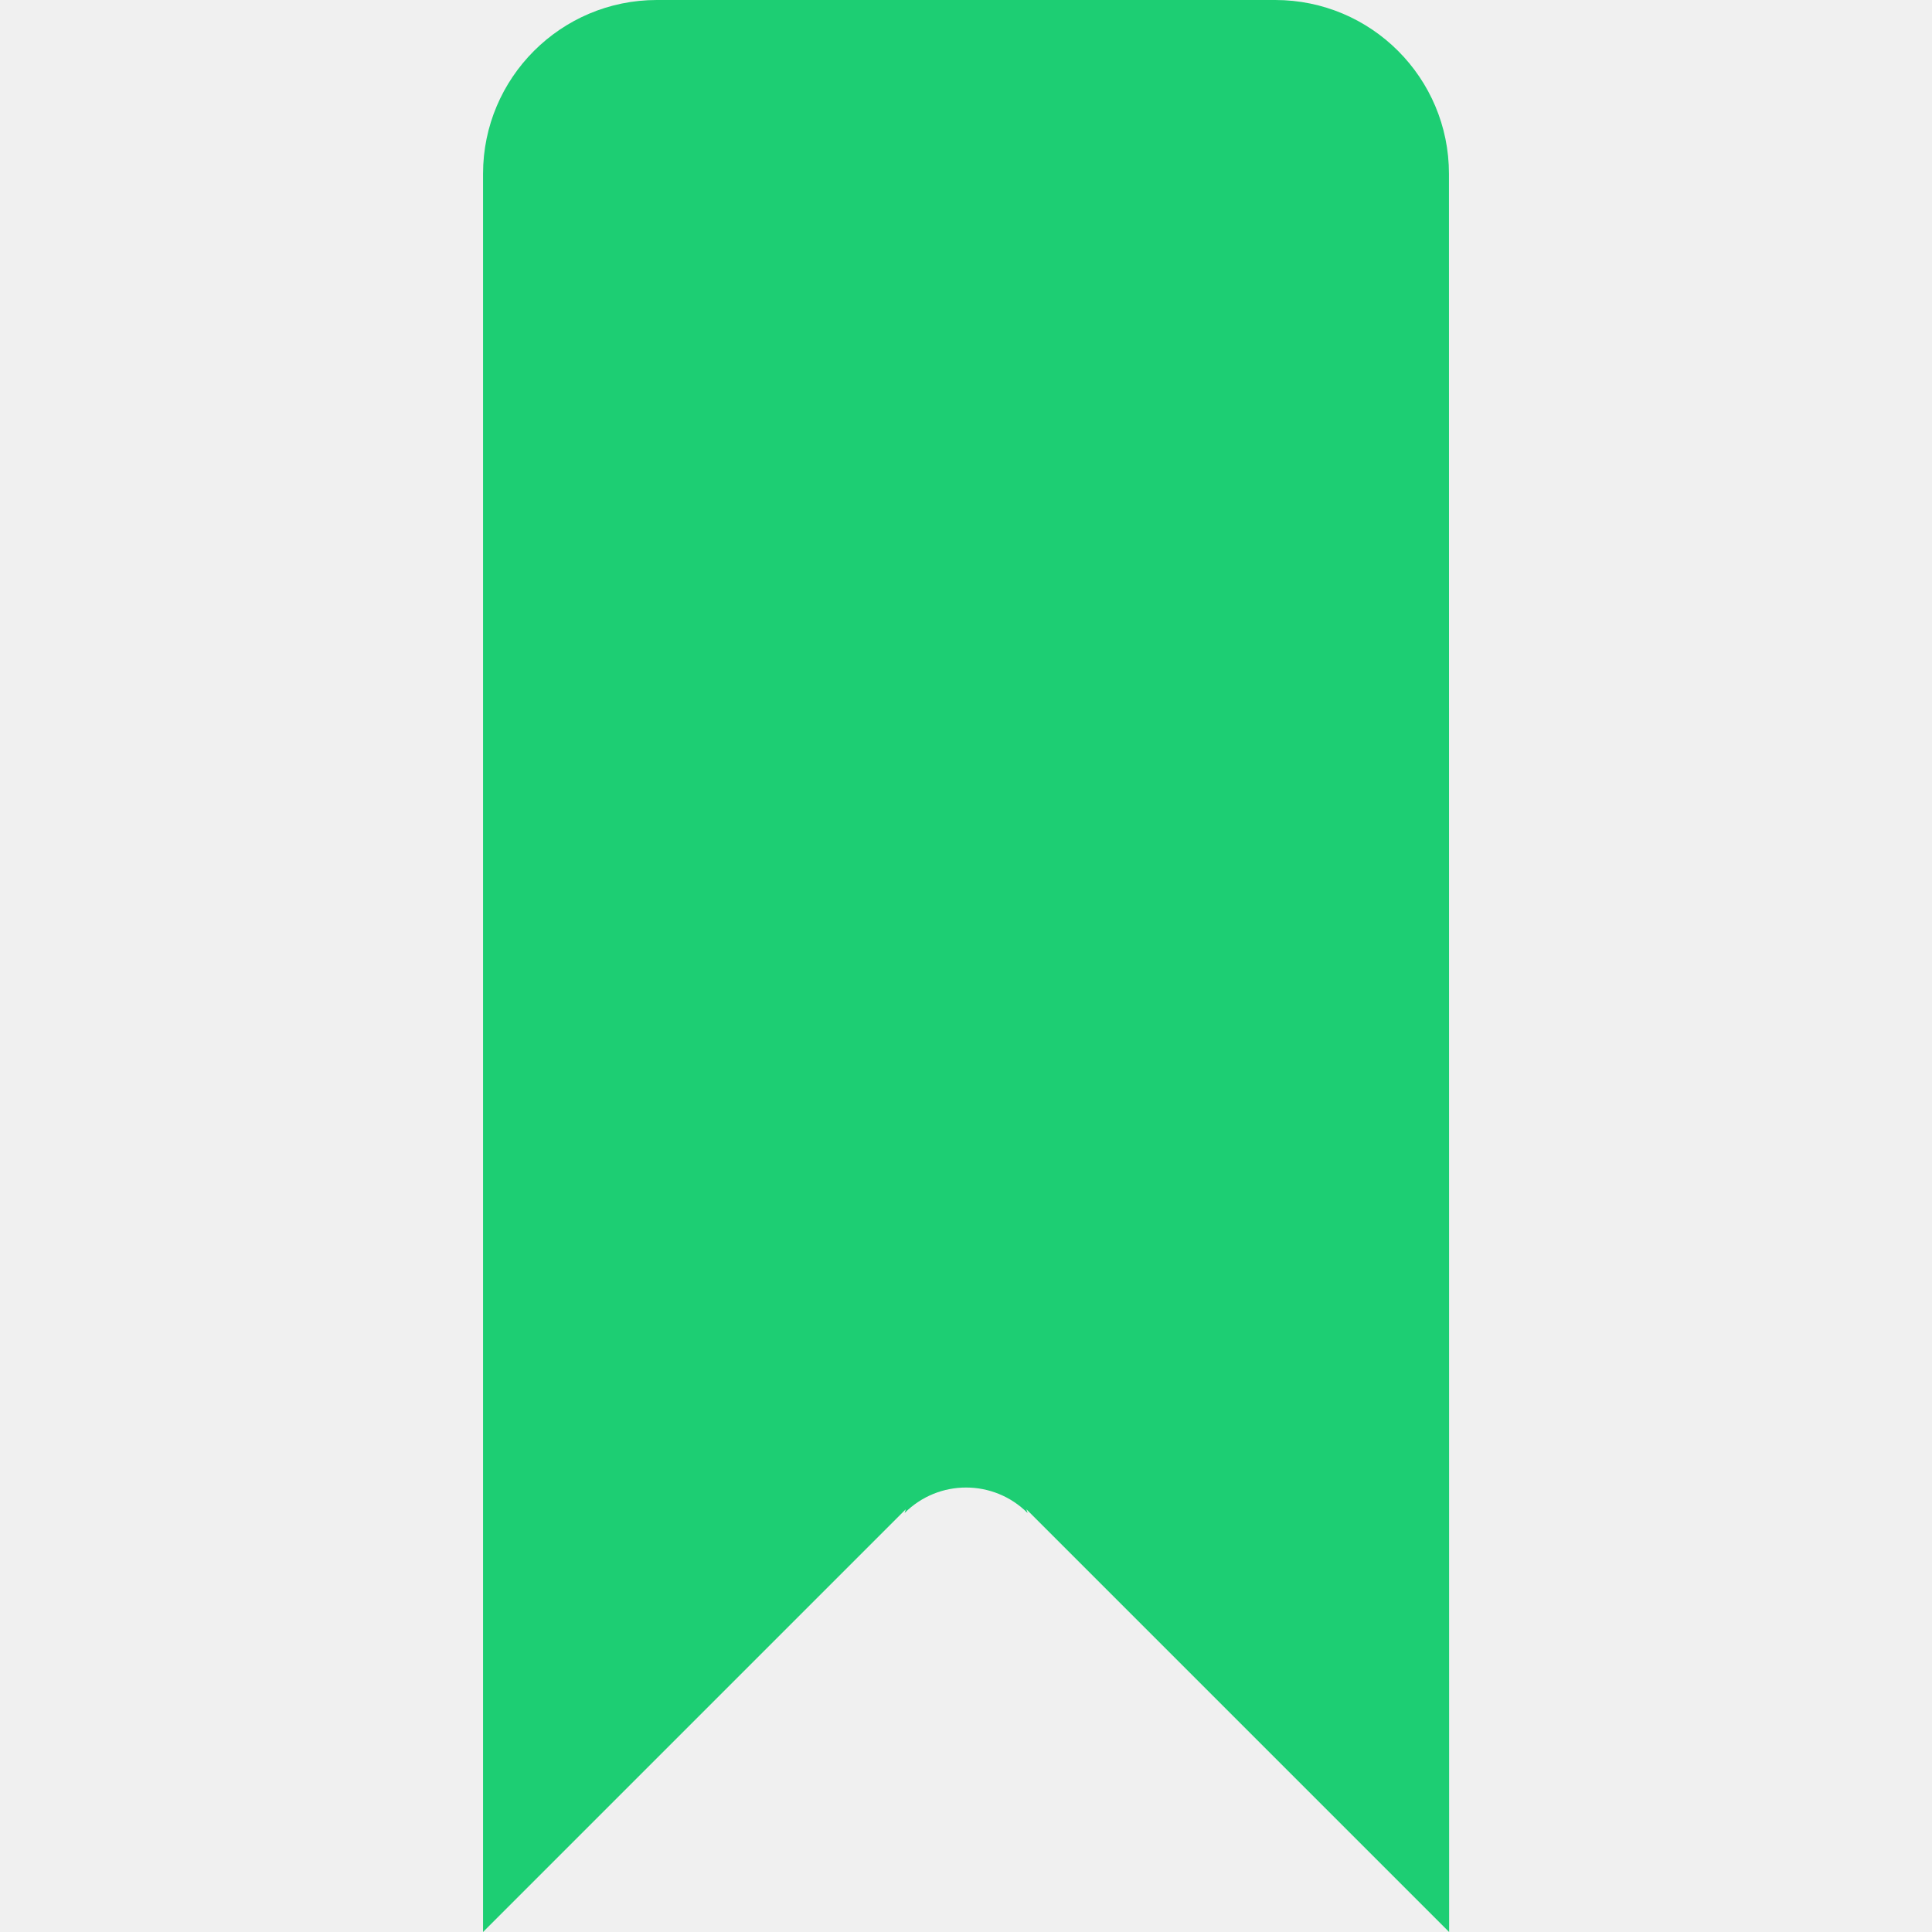
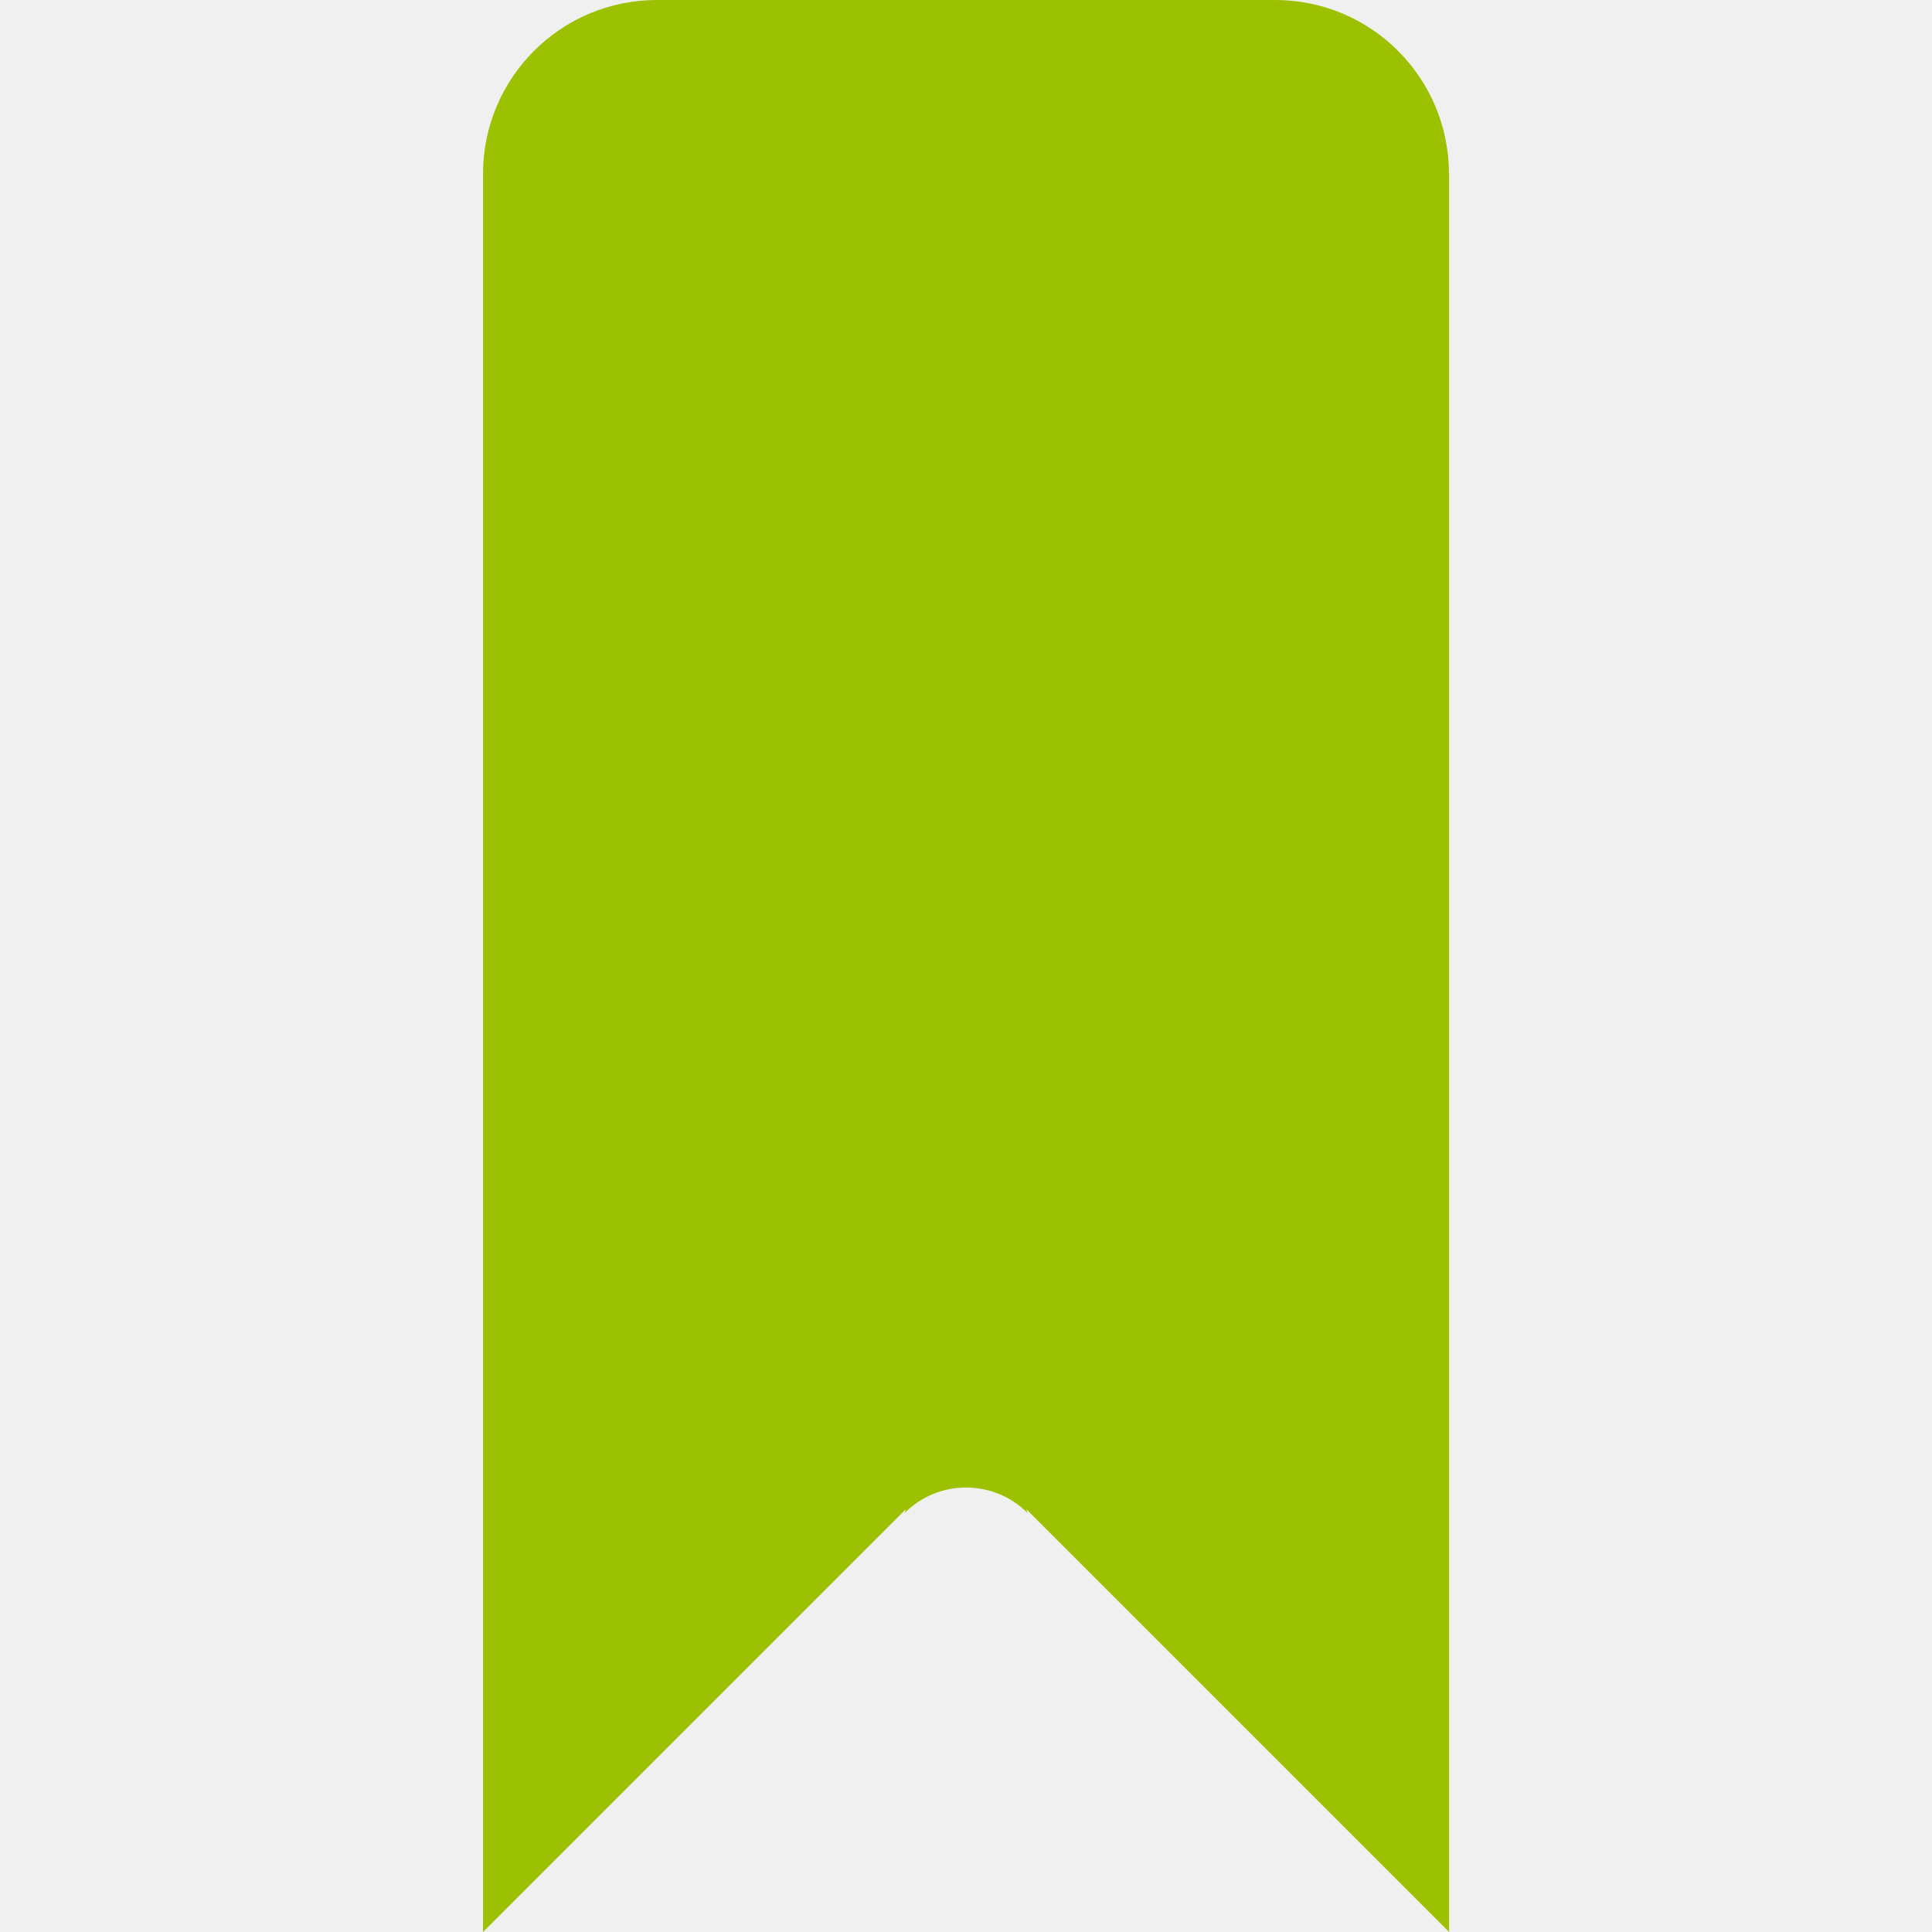
- <svg xmlns="http://www.w3.org/2000/svg" version="1.1" id="Ebene_1" x="0px" y="0px" viewBox="0 0 1133.9 1133.9" enable-background="new 0 0 1133.9 1133.9" xml:space="preserve">
-   <g id="Ebene_1_1_" display="none">
-     <g display="inline">
-       <g>
+ <svg xmlns="http://www.w3.org/2000/svg" version="1.1" x="0px" y="0px" viewBox="0 0 1133.9 1133.9" enable-background="new 0 0 1133.9 1133.9" xml:space="preserve">
+   <g id="Ebene_1" display="none">
+     <g>
+       <g display="inline">
        <path fill="#40FF8F" d="M526.7,421.3c25.5,42.6,40.2,92.4,40.2,145.6c0,53.2-14.7,103-40.2,145.6l167.7,61     c38.9-59.4,61.5-130.4,61.5-206.6s-22.6-147.3-61.5-206.6L526.7,421.3z" />
      </g>
-       <g>
-         <path fill="#40FF8F" d="M861.8,299.3c52.4,76.1,83,168.2,83,267.6s-30.7,191.5-83,267.6l167.2,60.9     c66-92.7,104.8-206,104.8-328.4S1095,331.2,1029,238.6L861.8,299.3z" />
+       <g display="inline">
+         <path fill="#40FF8F" d="M861.8,299.3c52.4,76.1,83,168.2,83,267.6s-30.7,191.5-83,267.6l167.2,60.9     c66-92.7,104.8-206,104.8-328.4s-38.8-235.8-104.8-328.4L861.8,299.3z" />
      </g>
-       <circle fill="#40FF8F" cx="189" cy="567" r="189" />
+       <circle display="inline" fill="#40FF8F" cx="189" cy="567" r="189" />
    </g>
    <g display="inline">
      <g>
-         <path fill="#FFFFFF" d="M609,191.3c22.1,36.8,34.8,79.8,34.8,125.9s-12.7,89-34.8,125.8l145,52.8     c33.6-51.3,53.1-112.7,53.1-178.6S787.6,189.9,754,138.6L609,191.3z" />
+         <path fill="#FFFFFF" d="M609,191.3c22.1,36.8,34.8,79.8,34.8,125.9S631.1,406.2,609,443l145,52.8     c33.6-51.3,53.1-112.7,53.1-178.6c0-65.9-19.5-127.3-53.1-178.6L609,191.3z" />
      </g>
      <g>
        <path fill="#FFFFFF" d="M898.7,85.8c45.3,65.8,71.8,145.4,71.8,231.3S944,482.7,898.7,548.4l144.6,52.6     c57-80.1,90.6-178.1,90.6-283.9s-33.5-203.8-90.6-283.9L898.7,85.8z" />
      </g>
      <g>
        <g>
          <path fill="#FFFFFF" d="M33.2,1043.3c80.1,57,178.1,90.6,283.9,90.6s203.8-33.5,283.9-90.6L443,609      c-36.8,22.1-79.8,34.8-125.9,34.8S228,631.1,191.3,609L33.2,1043.3z" />
        </g>
      </g>
      <circle fill="#FFFFFF" cx="317.1" cy="317.1" r="163.3" />
      <g display="none">
        <g display="inline">
          <g>
-             <path fill="#FFFFFF" d="M0,1133.9L191.3,609c36.8,22.1,79.8,34.8,125.9,34.8s89-12.7,125.8-34.8l191.3,524.8L0,1133.9z" />
+             <path fill="#FFFFFF" d="M0,1133.9L191.3,609c36.8,22.1,79.8,34.8,125.9,34.8S406.2,631.1,443,609l191.3,524.8L0,1133.9z" />
          </g>
        </g>
      </g>
    </g>
  </g>
  <g id="Ebene_2">
    <g>
-       <path fill="#1DCE73" d="M850.4,102c0-56.3-45.6-102-102-102H385.5c-56.3,0-102,45.7-102,102v1031.9l248.1-248.1l-0.7,2.2    c20-20,52.3-19.9,72.2,0l-0.7-2.2l248.1,248.1L850.4,102L850.4,102z" />
+       <path fill="#9CC100" d="M850.4,102c0-56.3-45.6-102-102-102H385.5c-56.3,0-102,45.7-102,102v1031.9l248.1-248.1l-0.7,2.2    c20-20,52.3-19.9,72.2,0l-0.7-2.2l248.1,248.1V102z" />
    </g>
  </g>
</svg>
